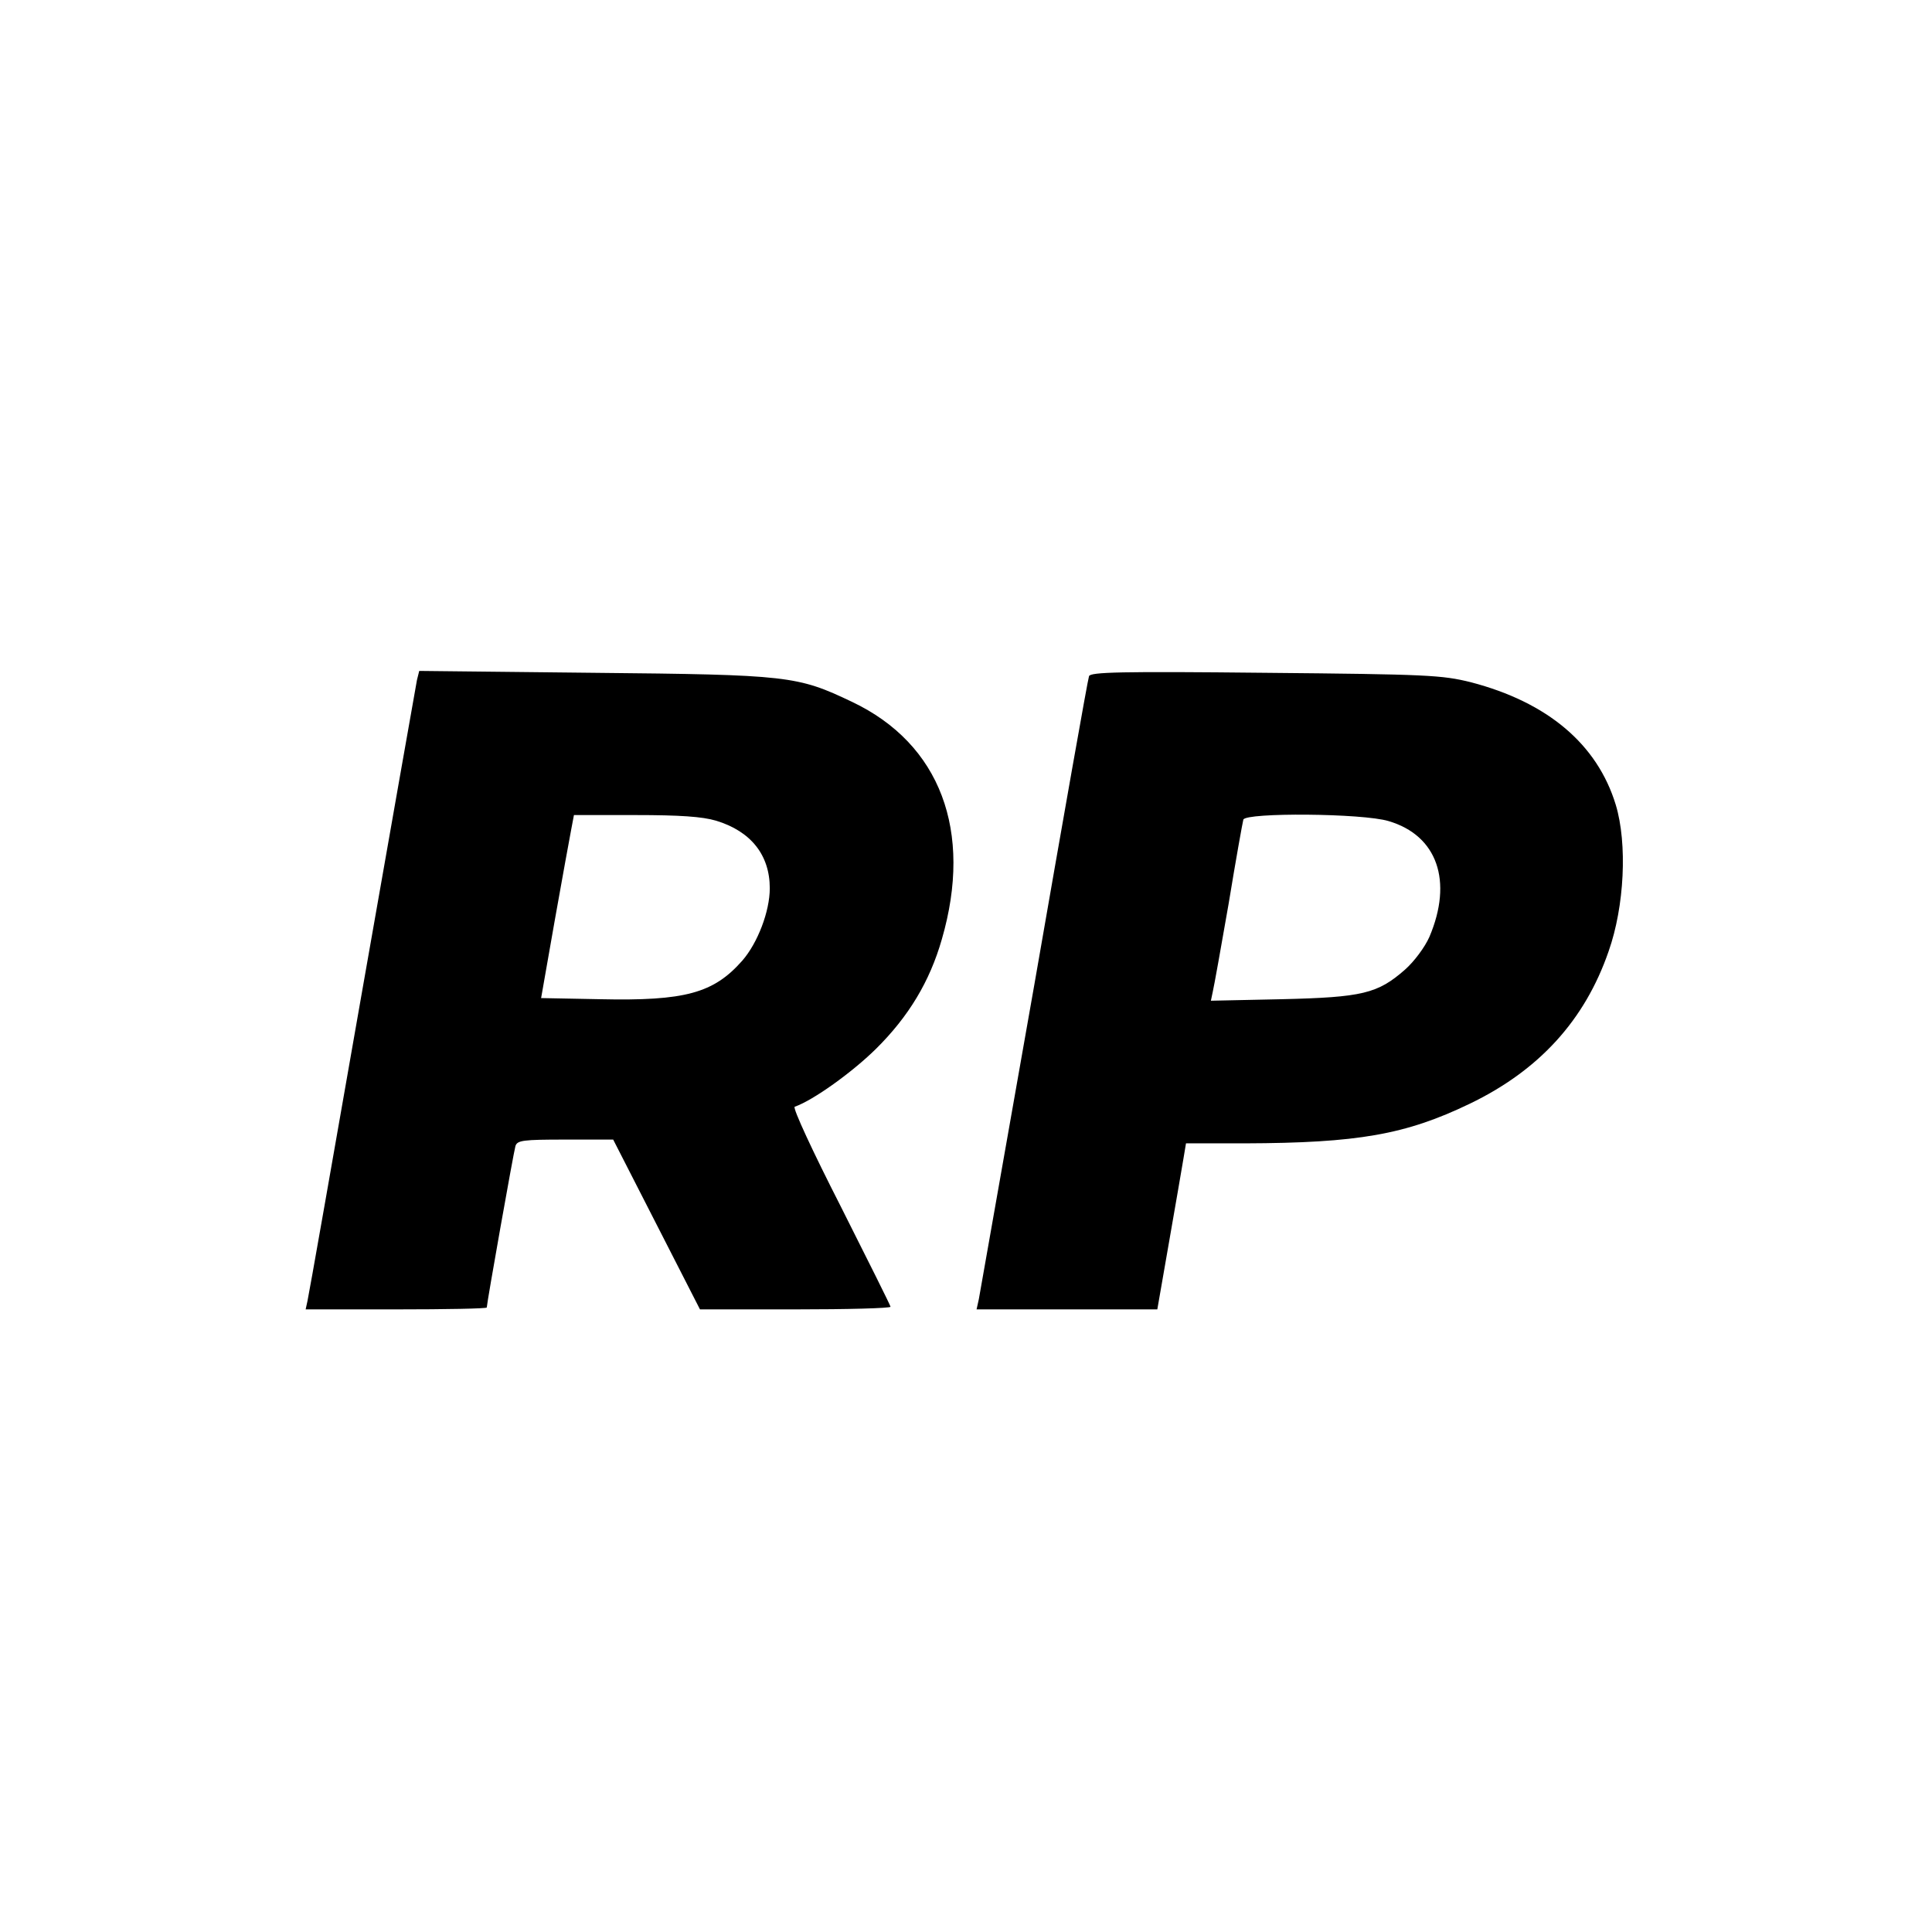
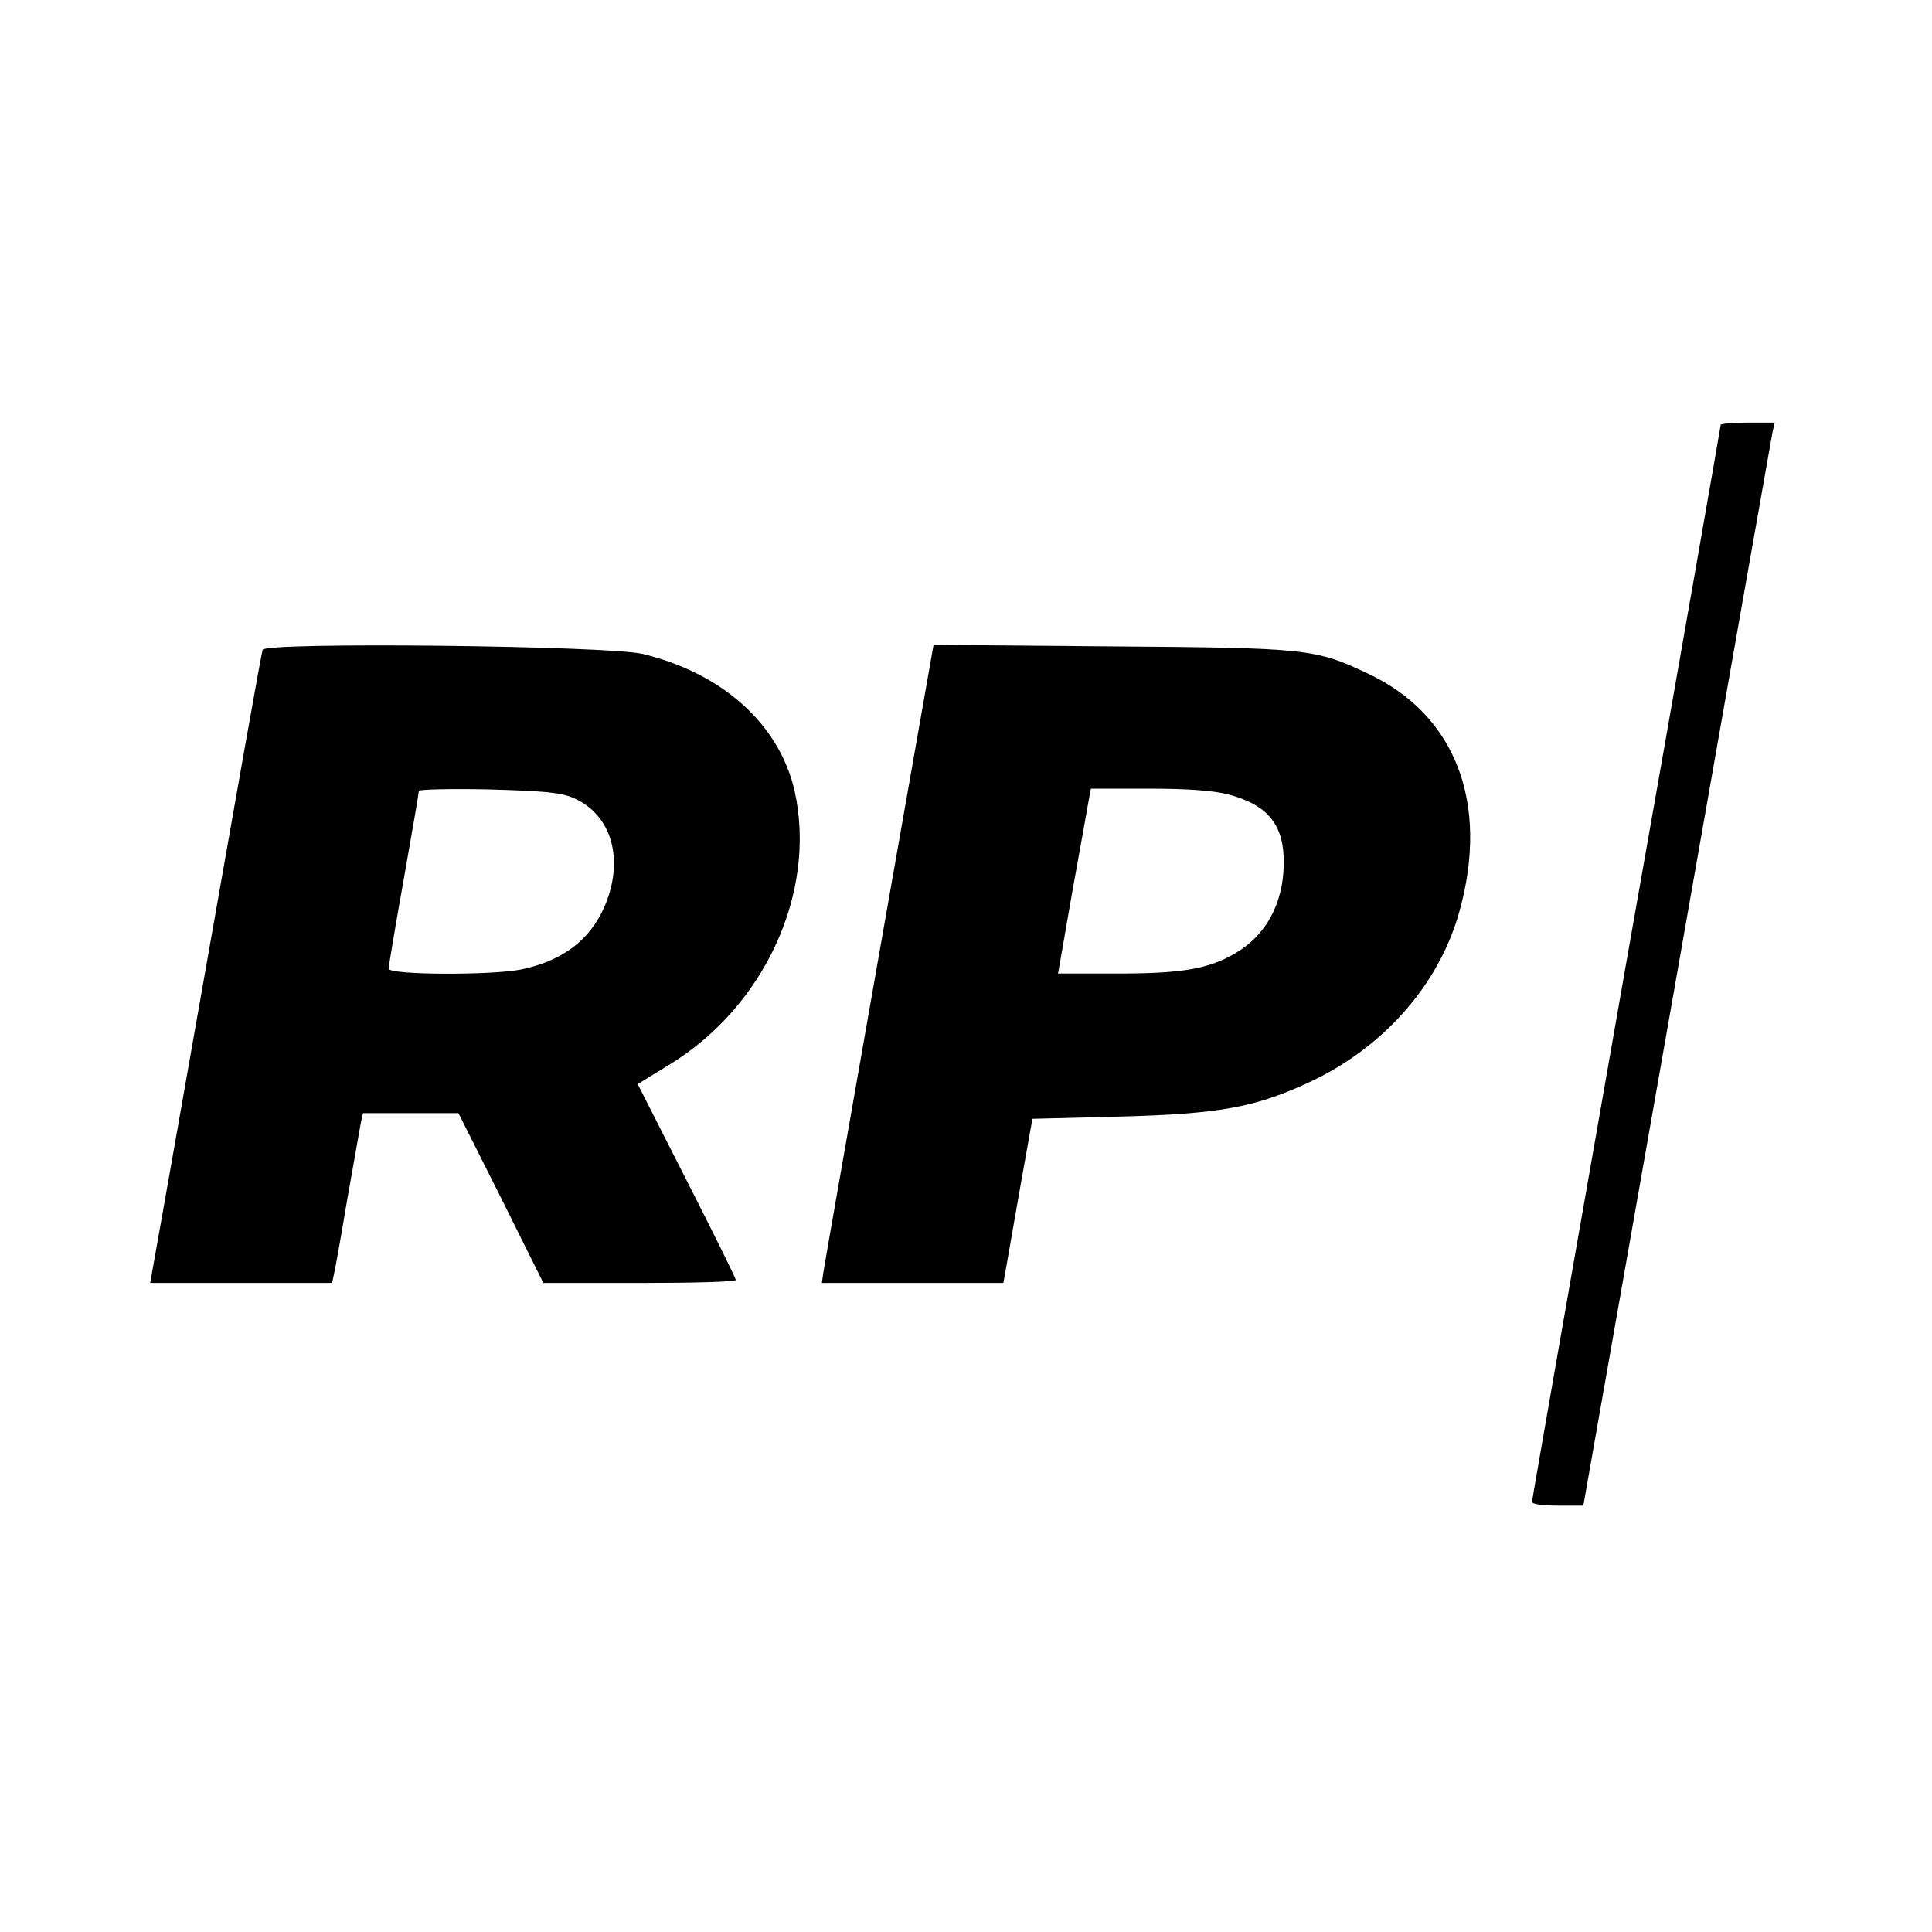
- <svg xmlns="http://www.w3.org/2000/svg" version="1" width="682.667" height="682.667" viewBox="0 0 512 512">
-   <path d="M110.5 180.2c-.2 1.2-6.8 38.3-14.5 82.3s-14.2 81-14.5 82.2L81 347h24c13.2 0 24-.2 24-.5 0-1.1 7.1-41.1 7.6-42.8.5-1.5 2-1.7 13.2-1.7h12.7l11.5 22.5 11.5 22.5h25.3c13.8 0 25.2-.3 25.2-.7 0-.3-6-12.3-13.2-26.6-7.3-14.3-12.8-26.1-12.2-26.4 4.9-1.7 15.2-9.1 21.5-15.3 8.7-8.6 14.3-17.9 17.5-29.1 8.3-28.6-.4-51.8-23.8-62.9-14.5-6.9-16.7-7.2-68.5-7.7l-46.2-.5-.6 2.4zm79.3 37.3c9.2 2.8 14.2 9.1 14.2 17.9 0 6.1-3.2 14.5-7.3 19.2-7.6 8.6-15.1 10.7-37.7 10.2l-15.6-.3L147 244c2-11.3 4-22.2 4.4-24.3l.7-3.7h16.3c11.7 0 17.7.4 21.4 1.5zM288.6 179.2c-.3.7-6.8 37.5-14.5 81.8-7.8 44.3-14.4 81.7-14.7 83.3l-.6 2.7h47.9l3.1-17.8c1.7-9.7 3.4-19.6 3.8-22l.7-4.2h15.6c29.9-.1 42.6-2.3 59.6-10.5 18.3-8.8 30.5-22.1 36.8-40.4 4.2-11.9 5-28.5 1.9-38.8-4.9-16.1-18.1-27.2-38.4-32.5-7.7-1.9-11.4-2.1-54.5-2.5-38.2-.4-46.4-.2-46.7.9zm79.4 38.4c12.9 3.8 17.1 15.9 10.8 30.7-1.2 2.7-4 6.5-6.5 8.7-7.2 6.3-11.2 7.3-32.6 7.8l-18.8.4.5-2.4c.3-1.2 2.2-11.8 4.2-23.3 1.9-11.6 3.7-21.6 3.9-22.3.7-1.9 31.6-1.7 38.5.4z" />
+ <svg xmlns="http://www.w3.org/2000/svg" version="1.0" width="512pt" height="512pt" viewBox="0 0 512 512" preserveAspectRatio="xMidYMid meet">
+   <g transform="translate(0,512) scale(0.1,-0.1)" fill="#000000" stroke="none">
+     <path d="M4560 3994 c0 -3 -112 -644 -250 -1424 -137 -781 -250 -1424 -250 -1430 0 -6 27 -10 68 -10 l68 0 248 1408 c136 774 250 1419 253 1435 l6 27 -72 0 c-39 0 -71 -3 -71 -6z" />
+     <path d="M696 3398 c-3 -7 -68 -375 -146 -818 -78 -443 -144 -817 -147 -832 l-5 -28 241 0 241 0 5 23 c3 12 19 101 35 197 17 96 33 187 36 203 l6 27 126 0 127 0 113 -225 112 -225 255 0 c140 0 255 3 255 8 0 4 -58 122 -130 263 l-130 256 83 51 c253 154 392 457 333 725 -40 177 -191 313 -403 364 -93 22 -1000 32 -1007 11z m822 -392 c104 -44 138 -165 83 -291 -39 -87 -110 -141 -219 -164 -77 -16 -352 -15 -352 2 0 7 18 114 40 237 22 124 40 229 40 234 0 4 82 6 183 4 145 -4 191 -8 225 -22z" />
+     <path d="M2330 2593 c-79 -450 -146 -830 -148 -845 l-4 -28 240 0 241 0 6 33 c3 17 20 115 38 217 l33 185 234 6 c259 7 353 24 491 87 202 91 353 261 407 458 79 285 -10 519 -241 628 -141 67 -160 69 -682 73 l-471 4 -144 -818z m924 422 c107 -28 150 -82 148 -185 -1 -104 -47 -189 -128 -236 -71 -42 -142 -54 -315 -54 l-155 0 37 213 c21 116 41 227 44 245 l6 32 152 0 c104 0 171 -5 211 -15z" />
+   </g>
</svg>
